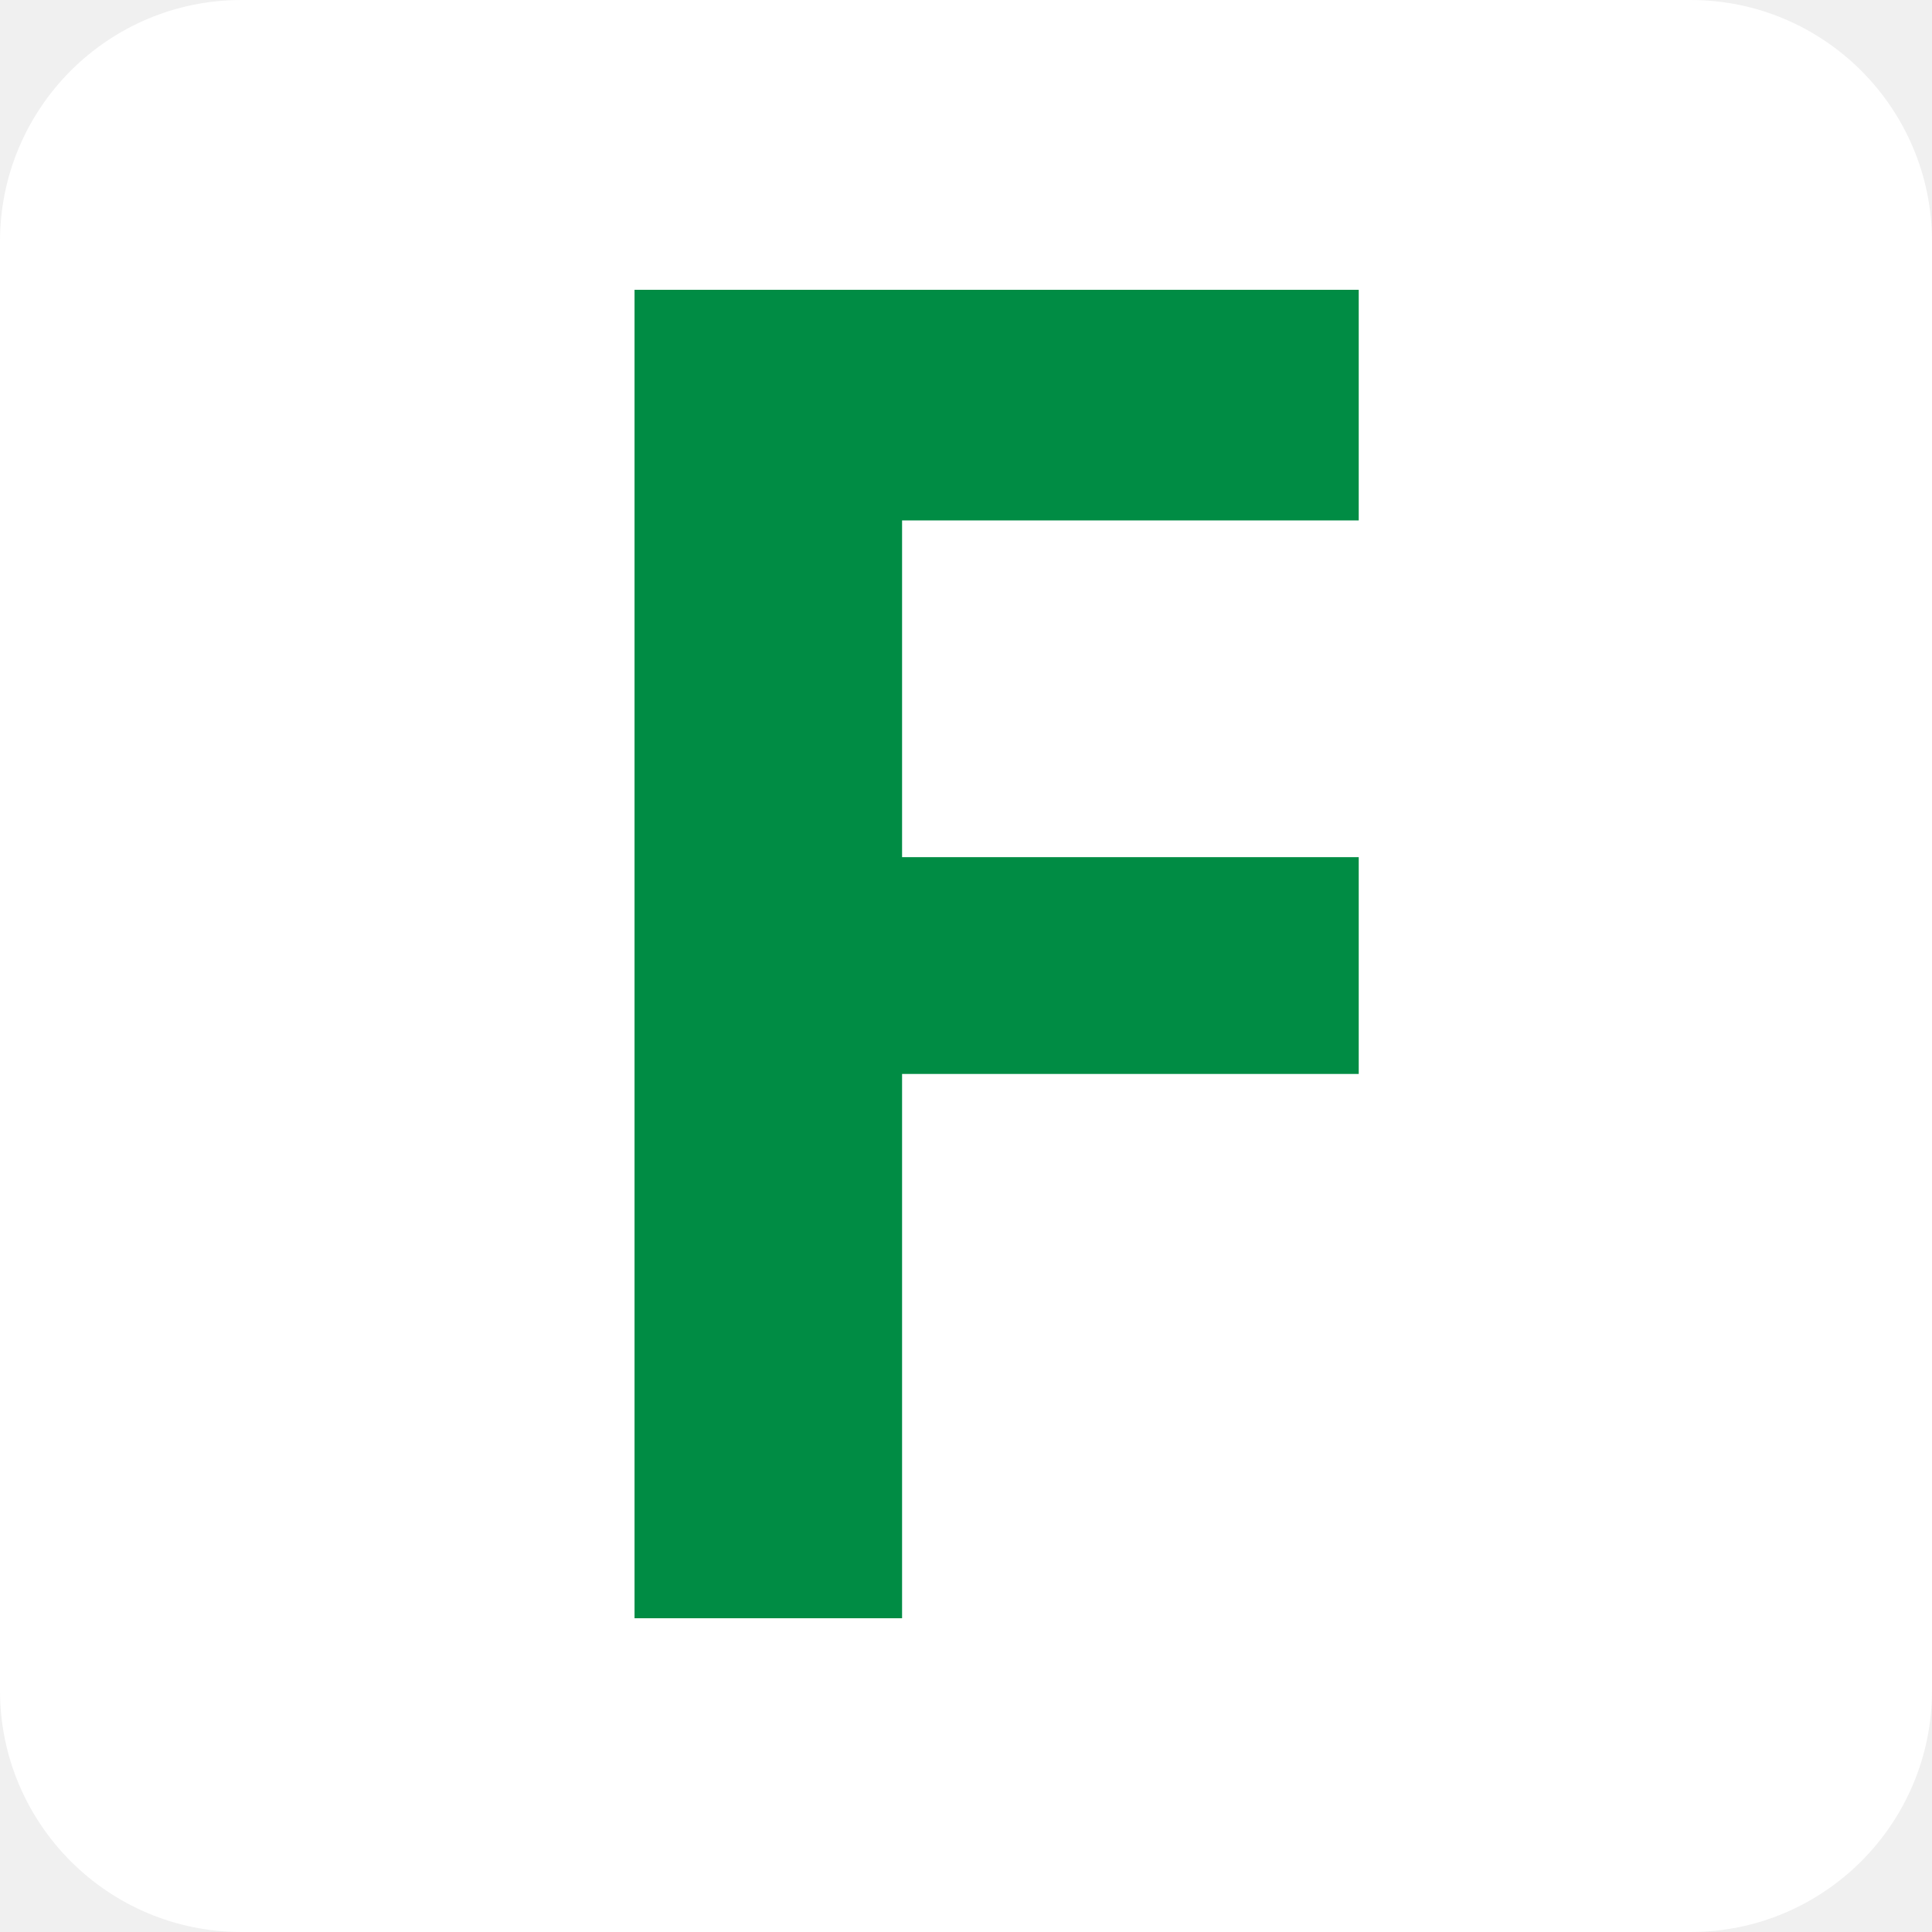
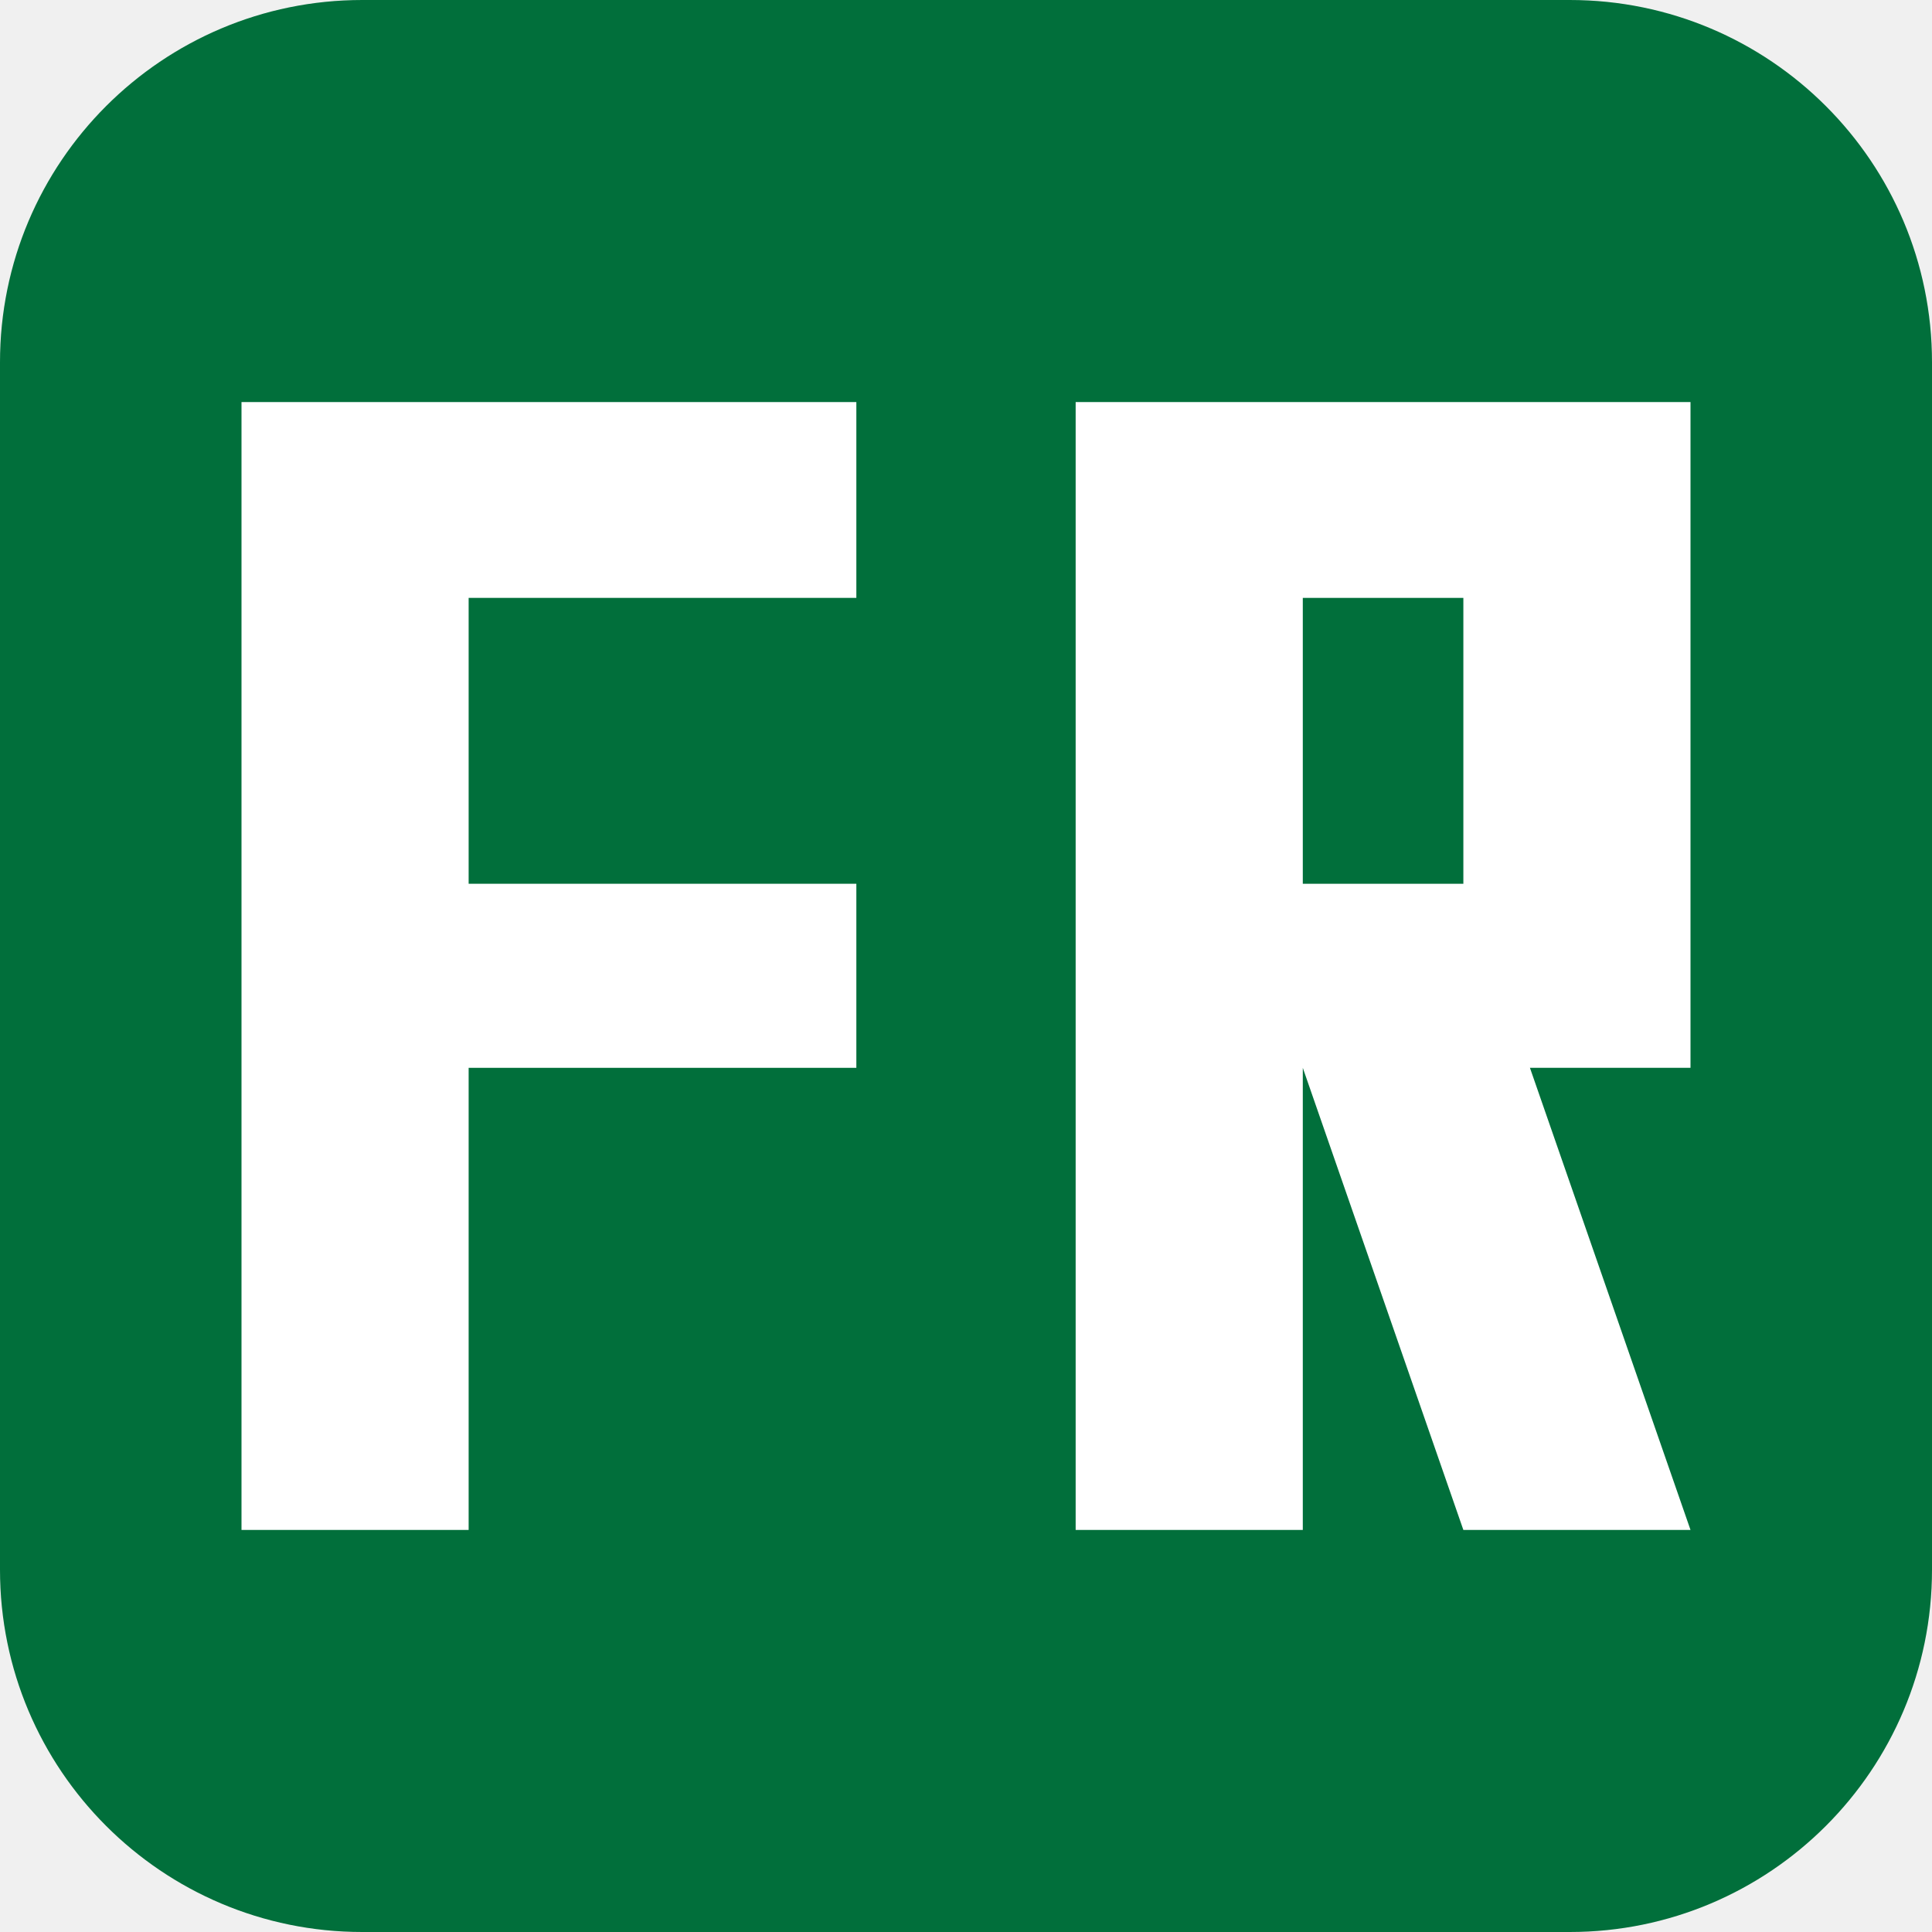
- <svg xmlns="http://www.w3.org/2000/svg" viewBox="0 0 32 32" role="img" aria-label="Farmreach Technologies">
-   <rect width="32" height="32" rx="4" fill="#FFFFFF" />
-   <g transform="translate(10.51 4.8) scale(0.0764)" fill="#008C44">
+ <svg xmlns="http://www.w3.org/2000/svg" viewBox="0 0 32 32" width="32" height="32" role="img" aria-label="Farmreach Technologies">
+   <rect width="32" height="32" rx="6" fill="#016F3B" />
+   <g transform="translate(4 6.6595) scale(0.064865)" fill="#FFFFFF">
    <path d="M0 0h157v50H58v73h99v47H58v118H0z" />
+     <g transform="translate(213 0)">
+       <path d="M0 0H157V170H0ZM0 0H58V288H0ZM58 170H116L157 288H99ZM58 50V123H99V50Z" />
+     </g>
  </g>
</svg>
